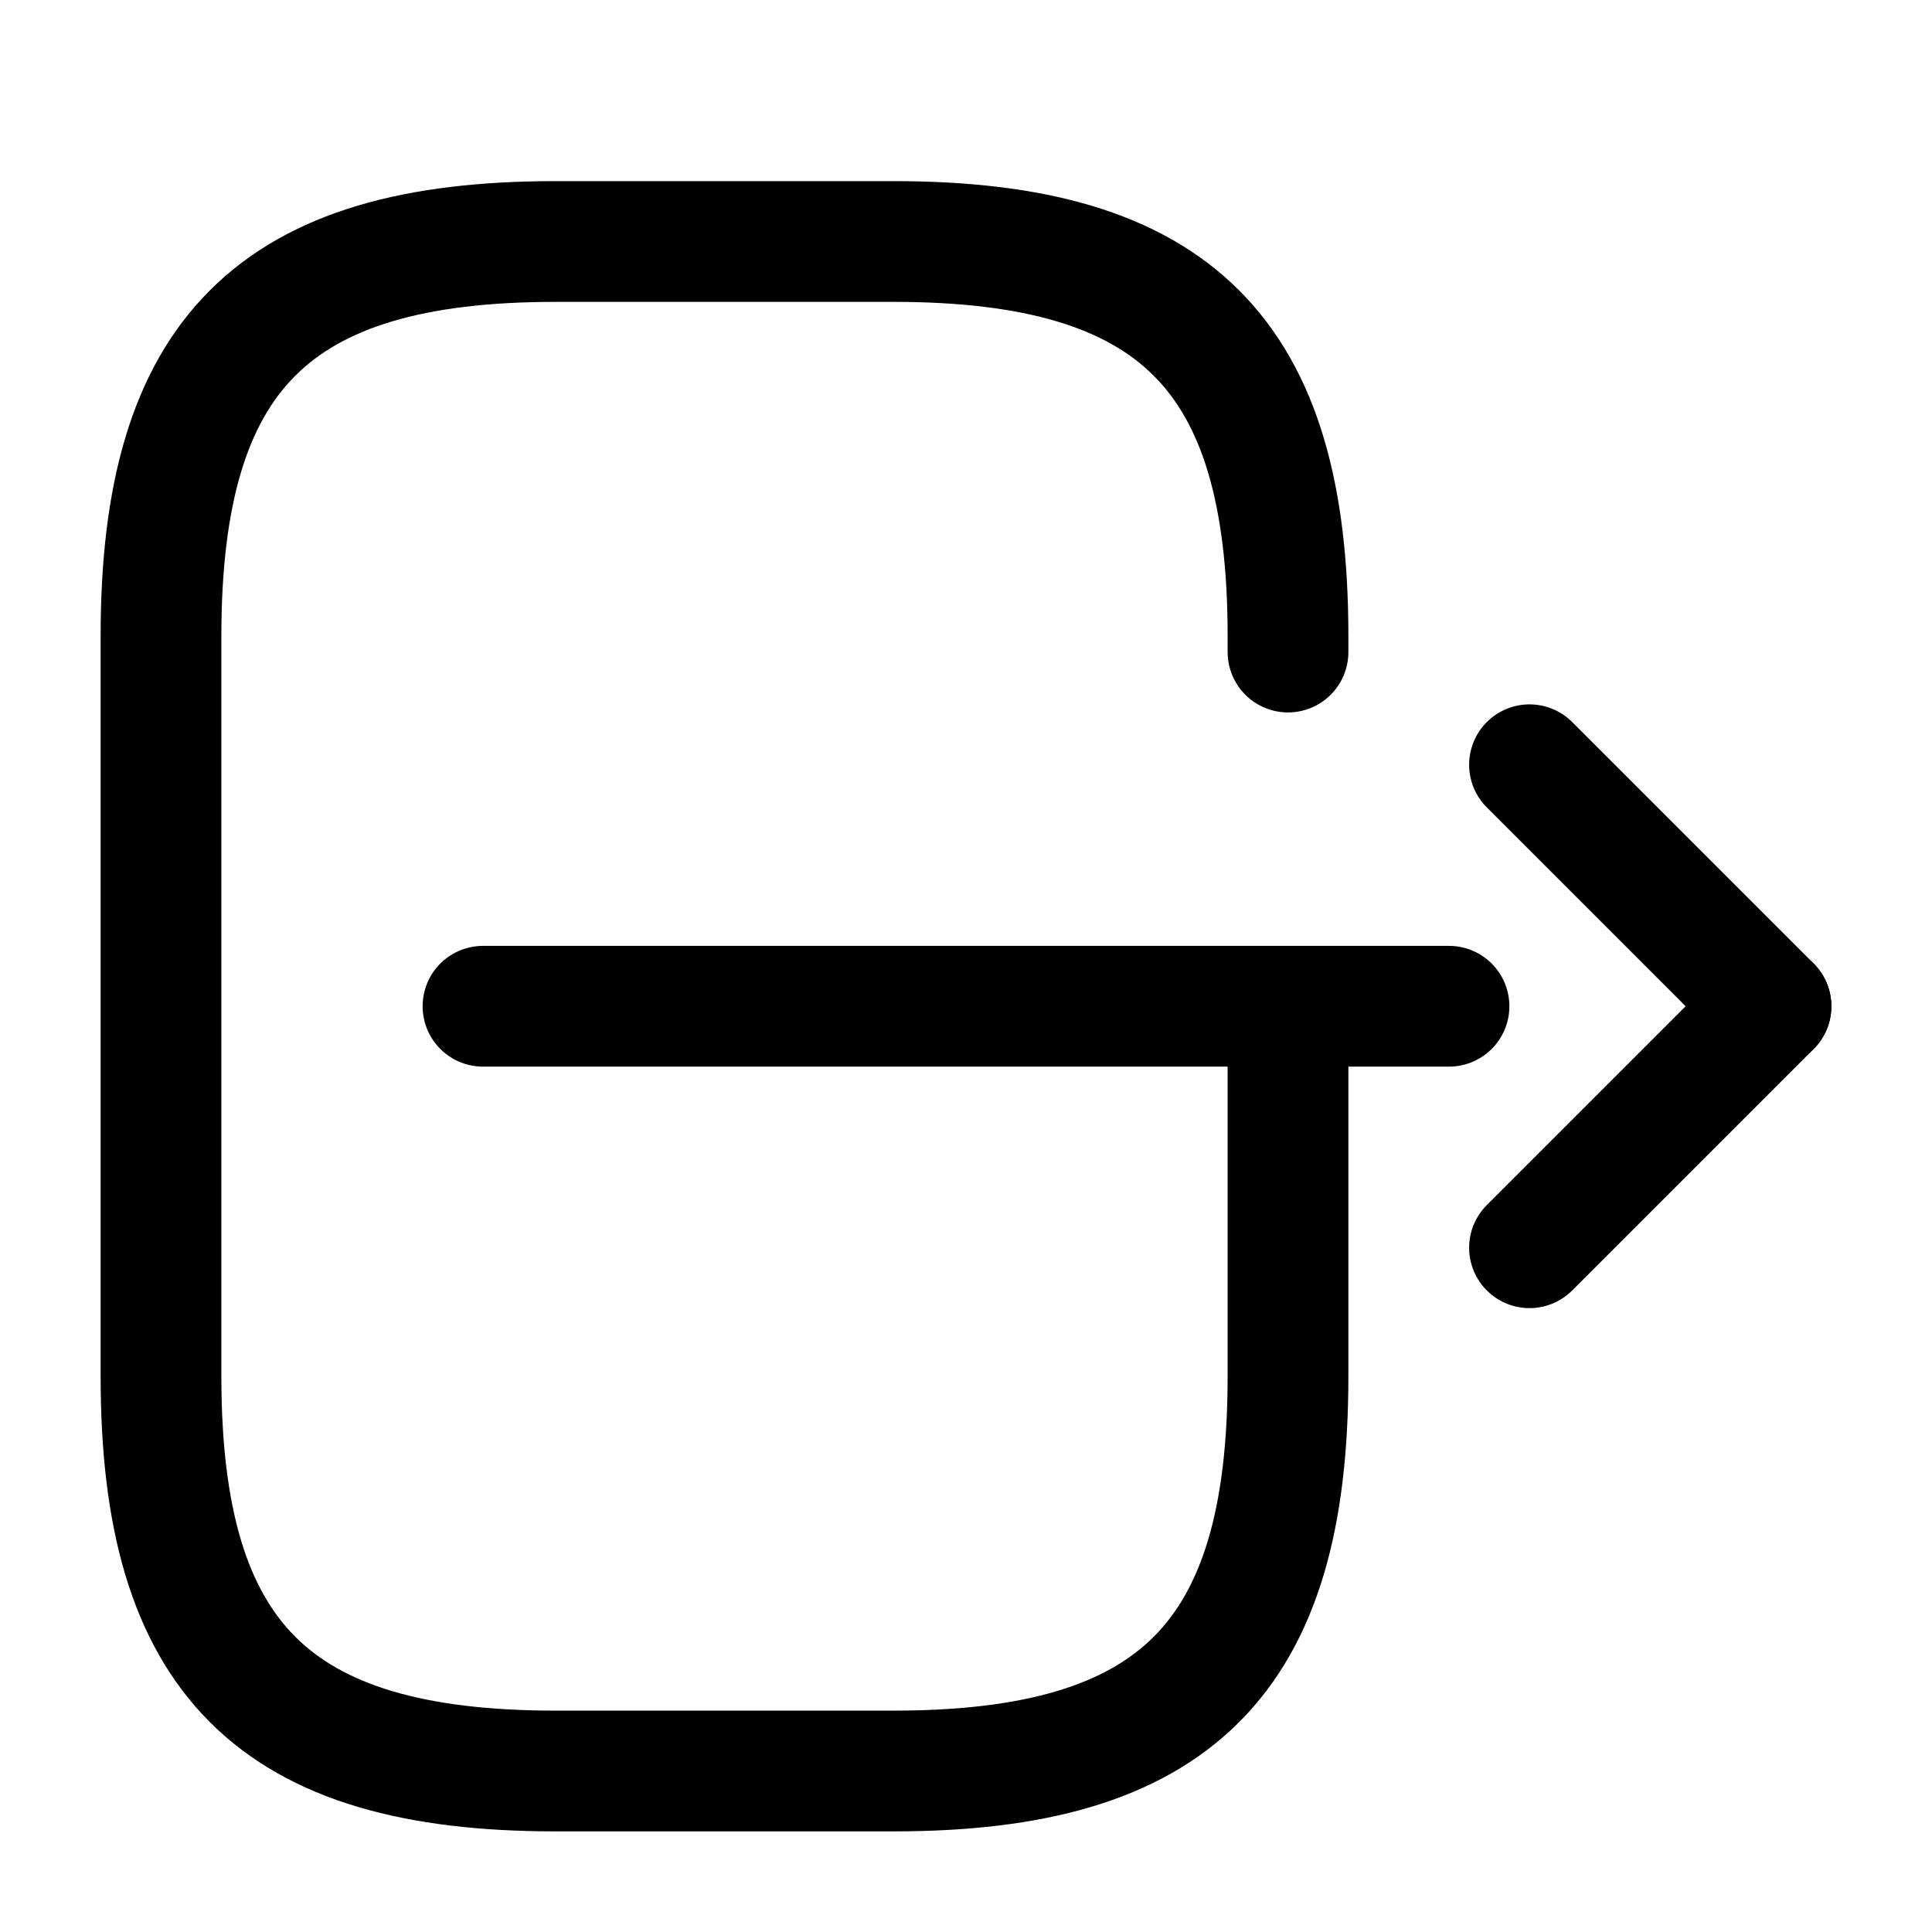
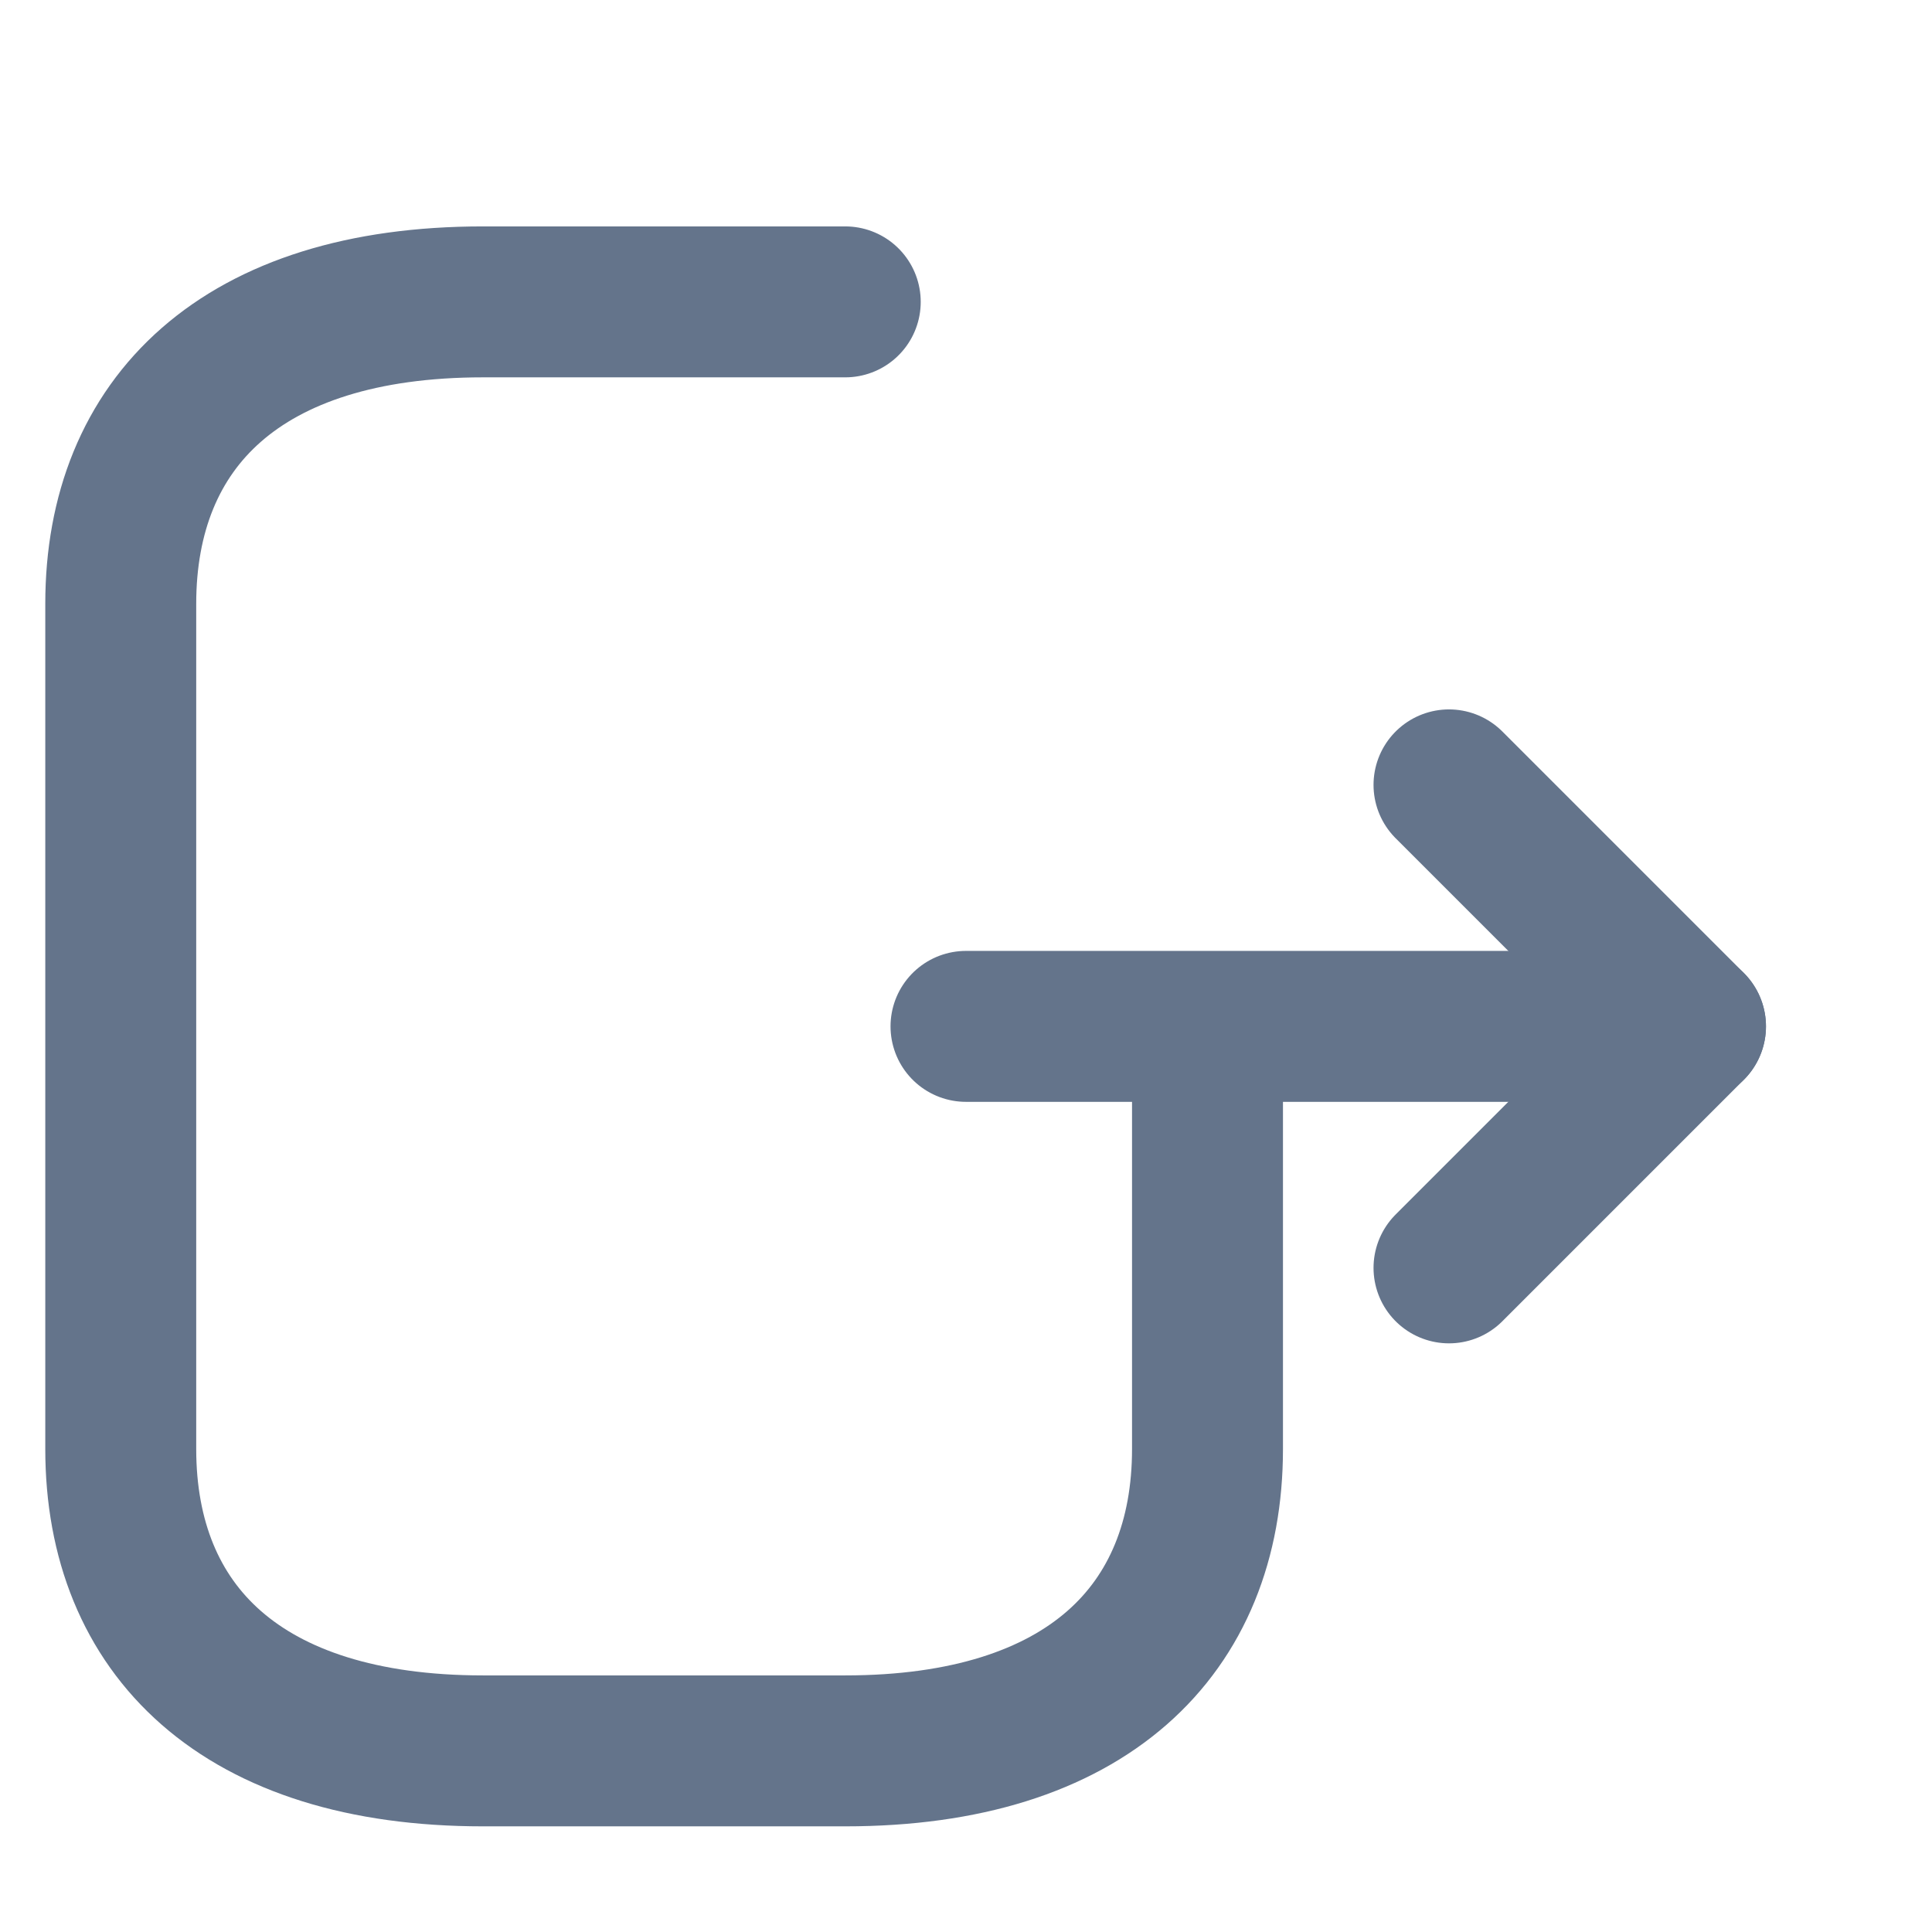
- <svg xmlns="http://www.w3.org/2000/svg" width="24" height="24" viewBox="0 0 24 24" fill="none">
-   <path d="M16 12.9V17.1C16 20.6 14.6 22 11.1 22H6.9C3.4 22 2 20.6 2 17.1V7.9C2 4.4 3.4 3 6.9 3H11.1C14.6 3 16 4.4 16 7.9V8.1" stroke="currentColor" stroke-width="1.5" stroke-linecap="round" stroke-linejoin="round" />
-   <path d="M6 12.5H18" stroke="currentColor" stroke-width="1.5" stroke-linecap="round" stroke-linejoin="round" />
-   <path d="M22 12.5L19 9.5" stroke="currentColor" stroke-width="1.5" stroke-linecap="round" stroke-linejoin="round" />
-   <path d="M22 12.5L19 15.5" stroke="currentColor" stroke-width="1.5" stroke-linecap="round" stroke-linejoin="round" />
+ <svg xmlns="http://www.w3.org/2000/svg" width="32" height="32" viewBox="0 0 32 32" fill="none">
+   <path d="M20 18V24C20 27 18 29 14 29H8C4 29 2 27 2 24V10C2 7 4 5 8 5H14" stroke="#64748B" stroke-width="2.5" stroke-linecap="round" stroke-linejoin="round" />
+   <path d="M16 17H28" stroke="#64748B" stroke-width="2.5" stroke-linecap="round" stroke-linejoin="round" />
+   <path d="M24 13L28 17L24 21" stroke="#64748B" stroke-width="2.5" stroke-linecap="round" stroke-linejoin="round" />
</svg>
